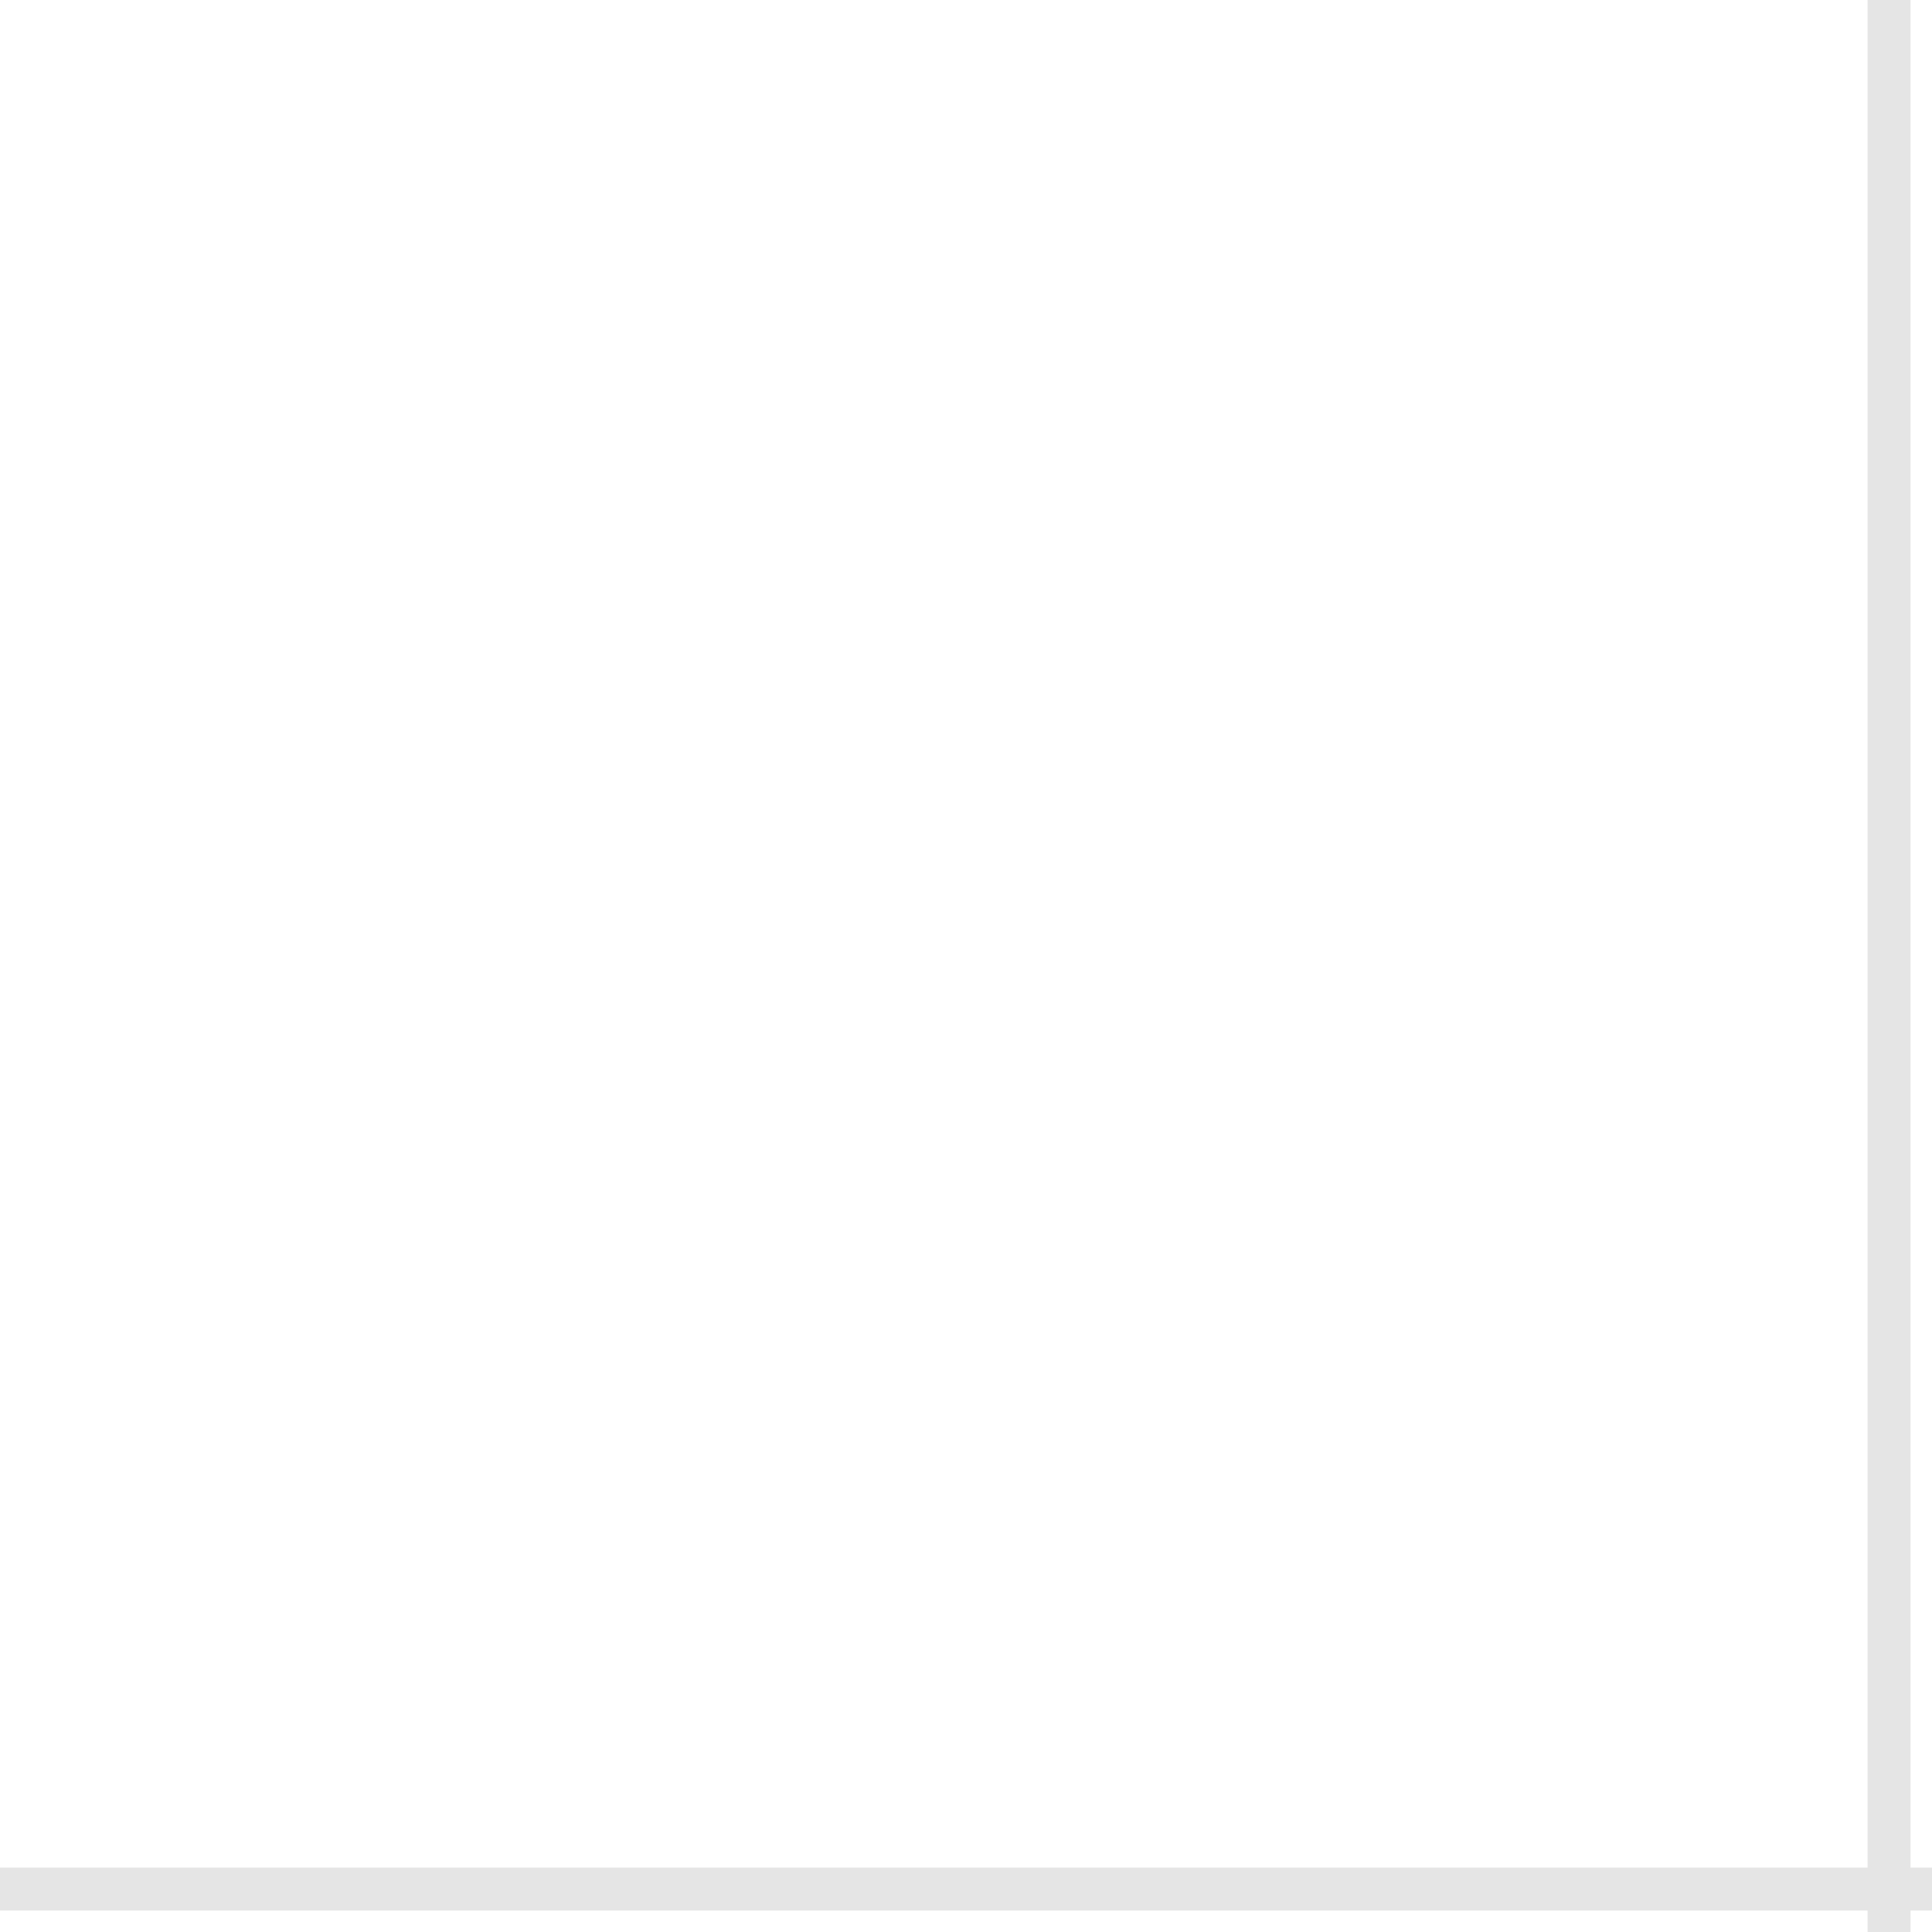
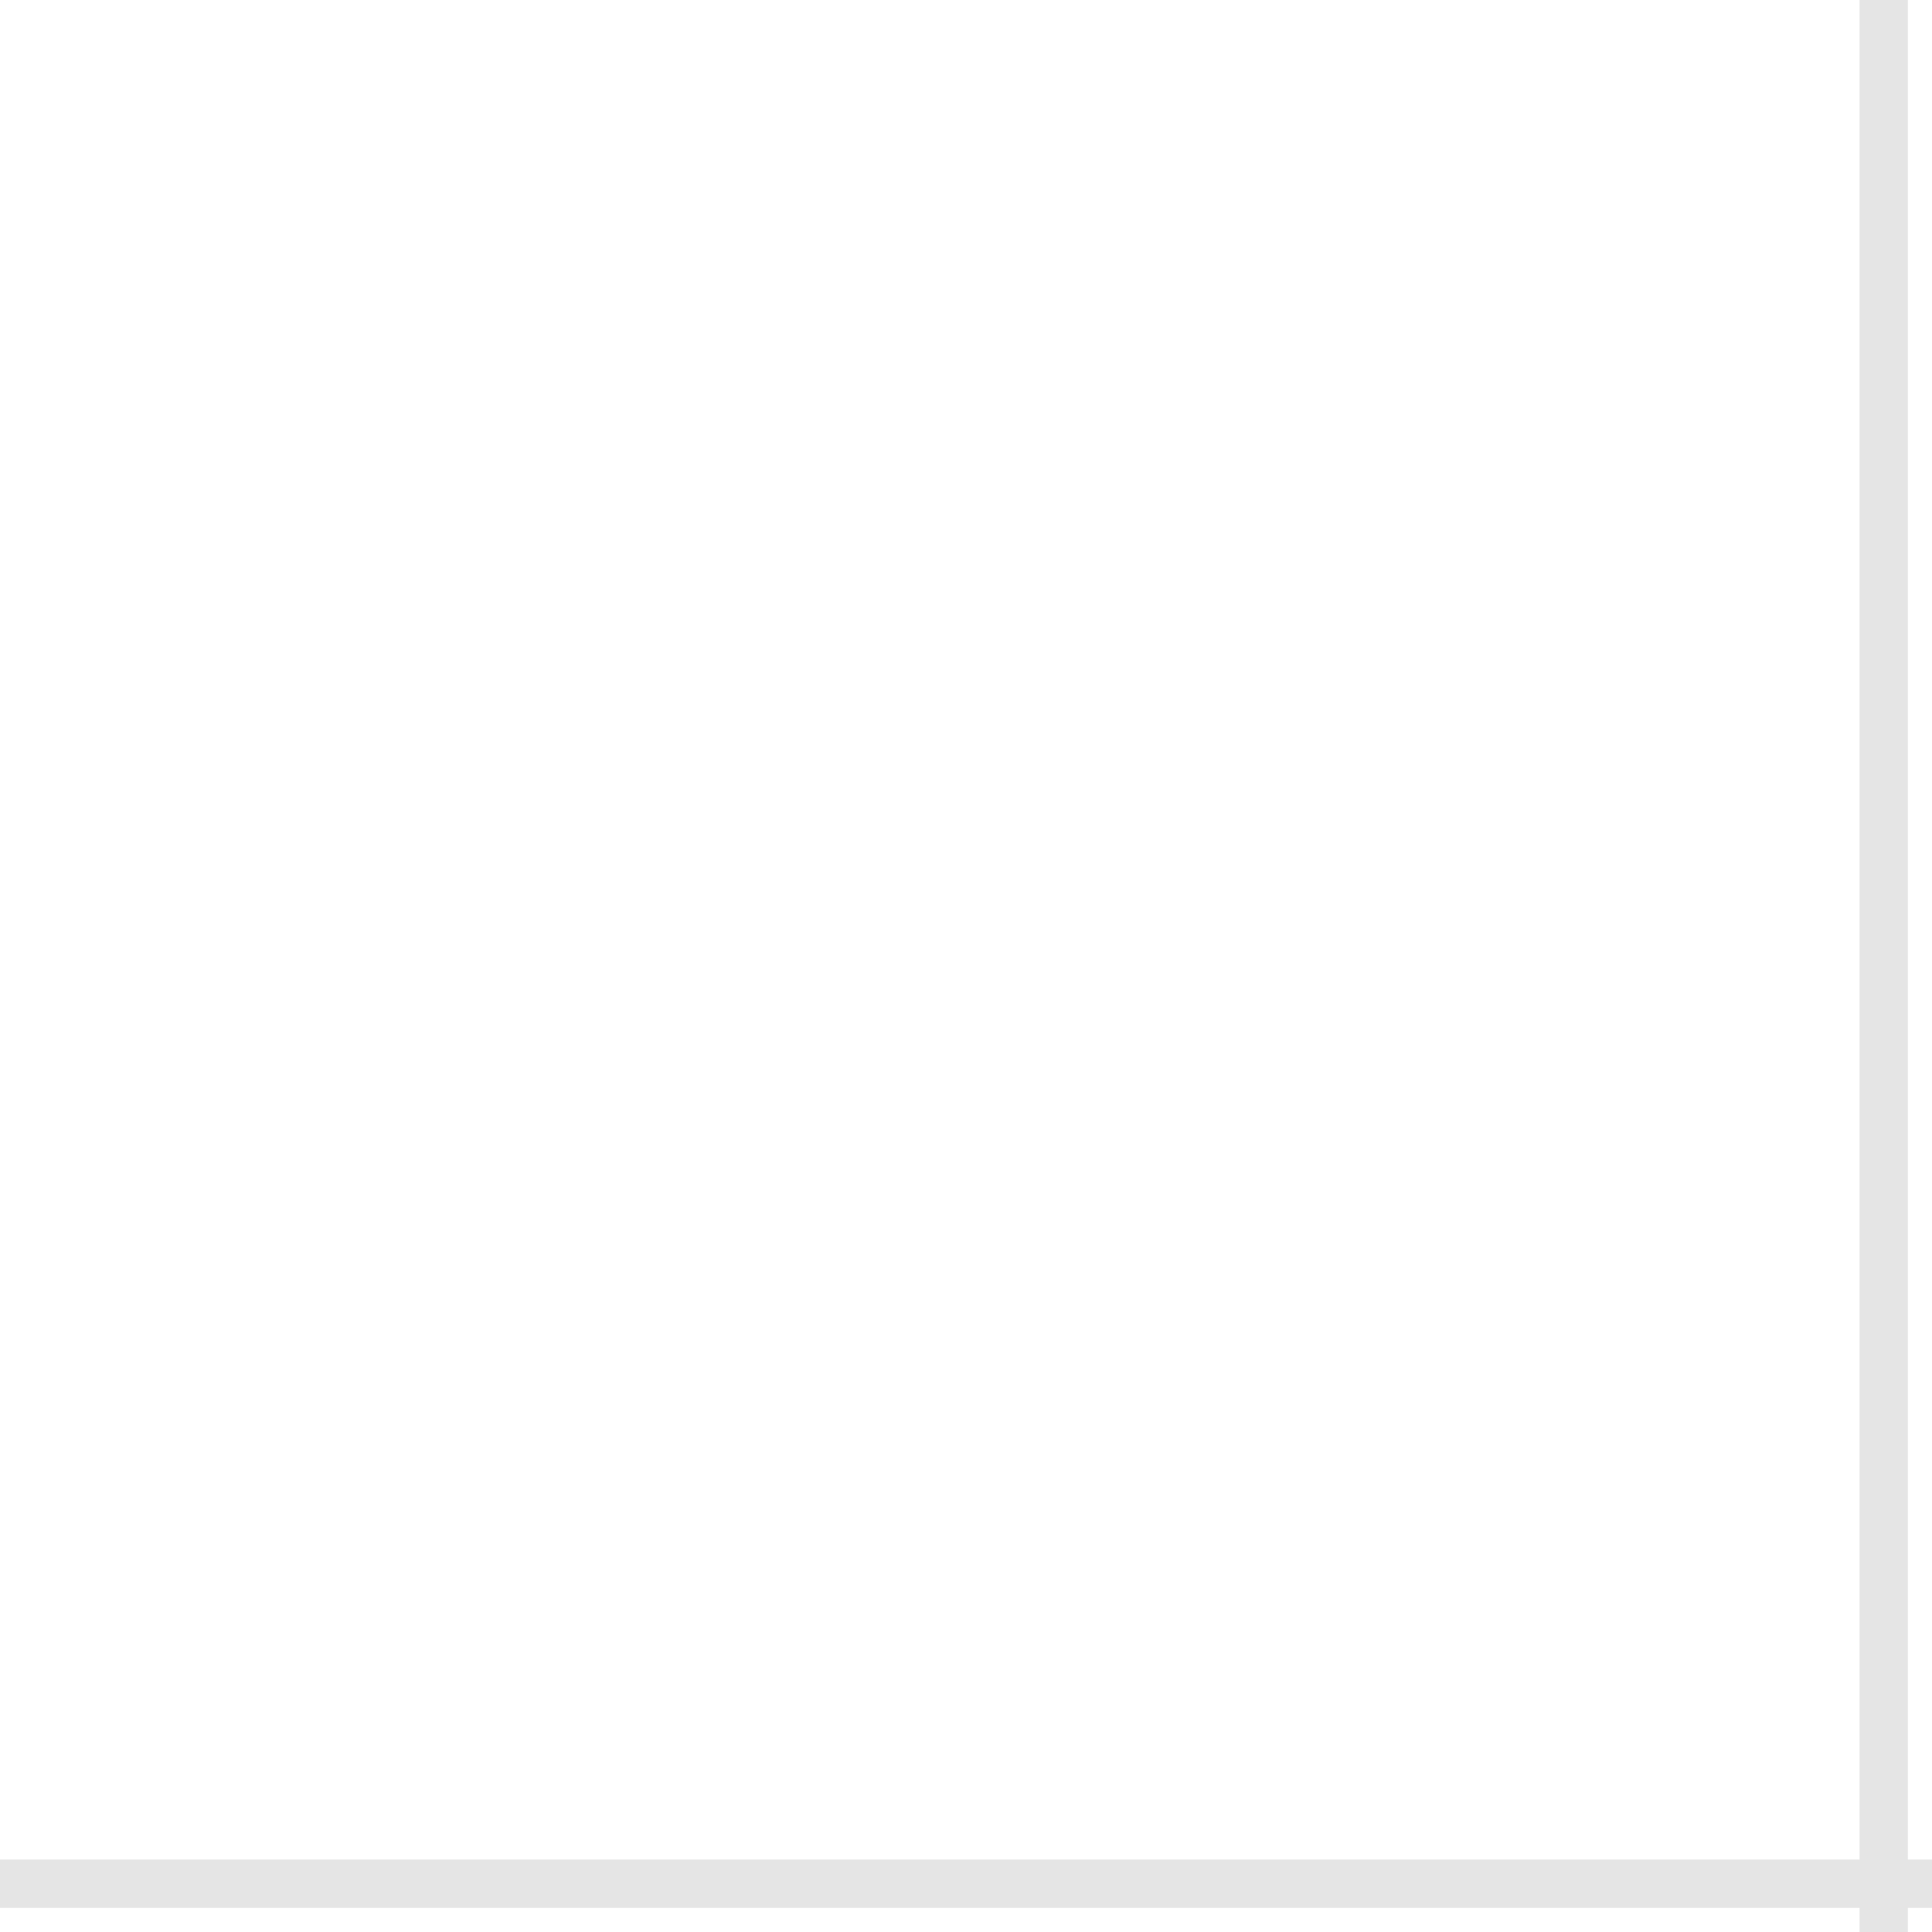
- <svg xmlns="http://www.w3.org/2000/svg" width="44" height="44" viewBox="0 0 45 45">
+ <svg xmlns="http://www.w3.org/2000/svg" width="39" height="39" viewBox="0 0 40 40">
  <g clip-path="url(#clip0_2_2)">
-     <path d="M50 44H0" stroke="#e5e5e5" />
-     <path d="M44 50V0" stroke="#e5e5e5" />
+     <path d="M50 39H0" stroke="#e5e5e5" />
+     <path d="M39 50V0" stroke="#e5e5e5" />
  </g>
  <defs>
    <clipPath id="clip0_2_2">
-       <rect width="45" height="45" />
+       <rect width="40" height="40" />
    </clipPath>
  </defs>
</svg>
